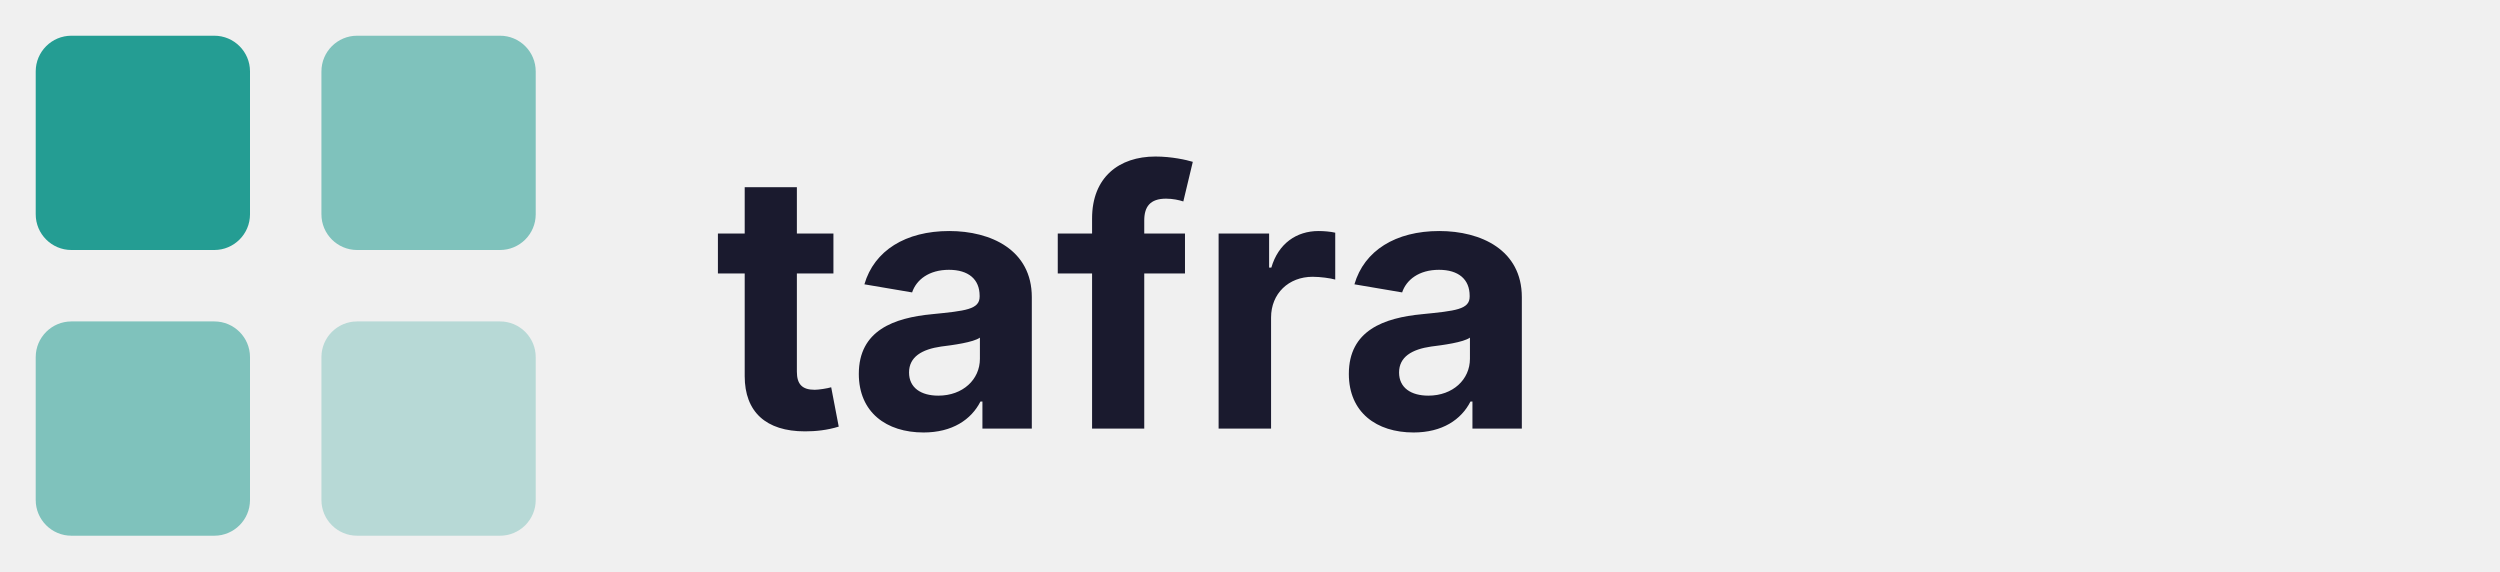
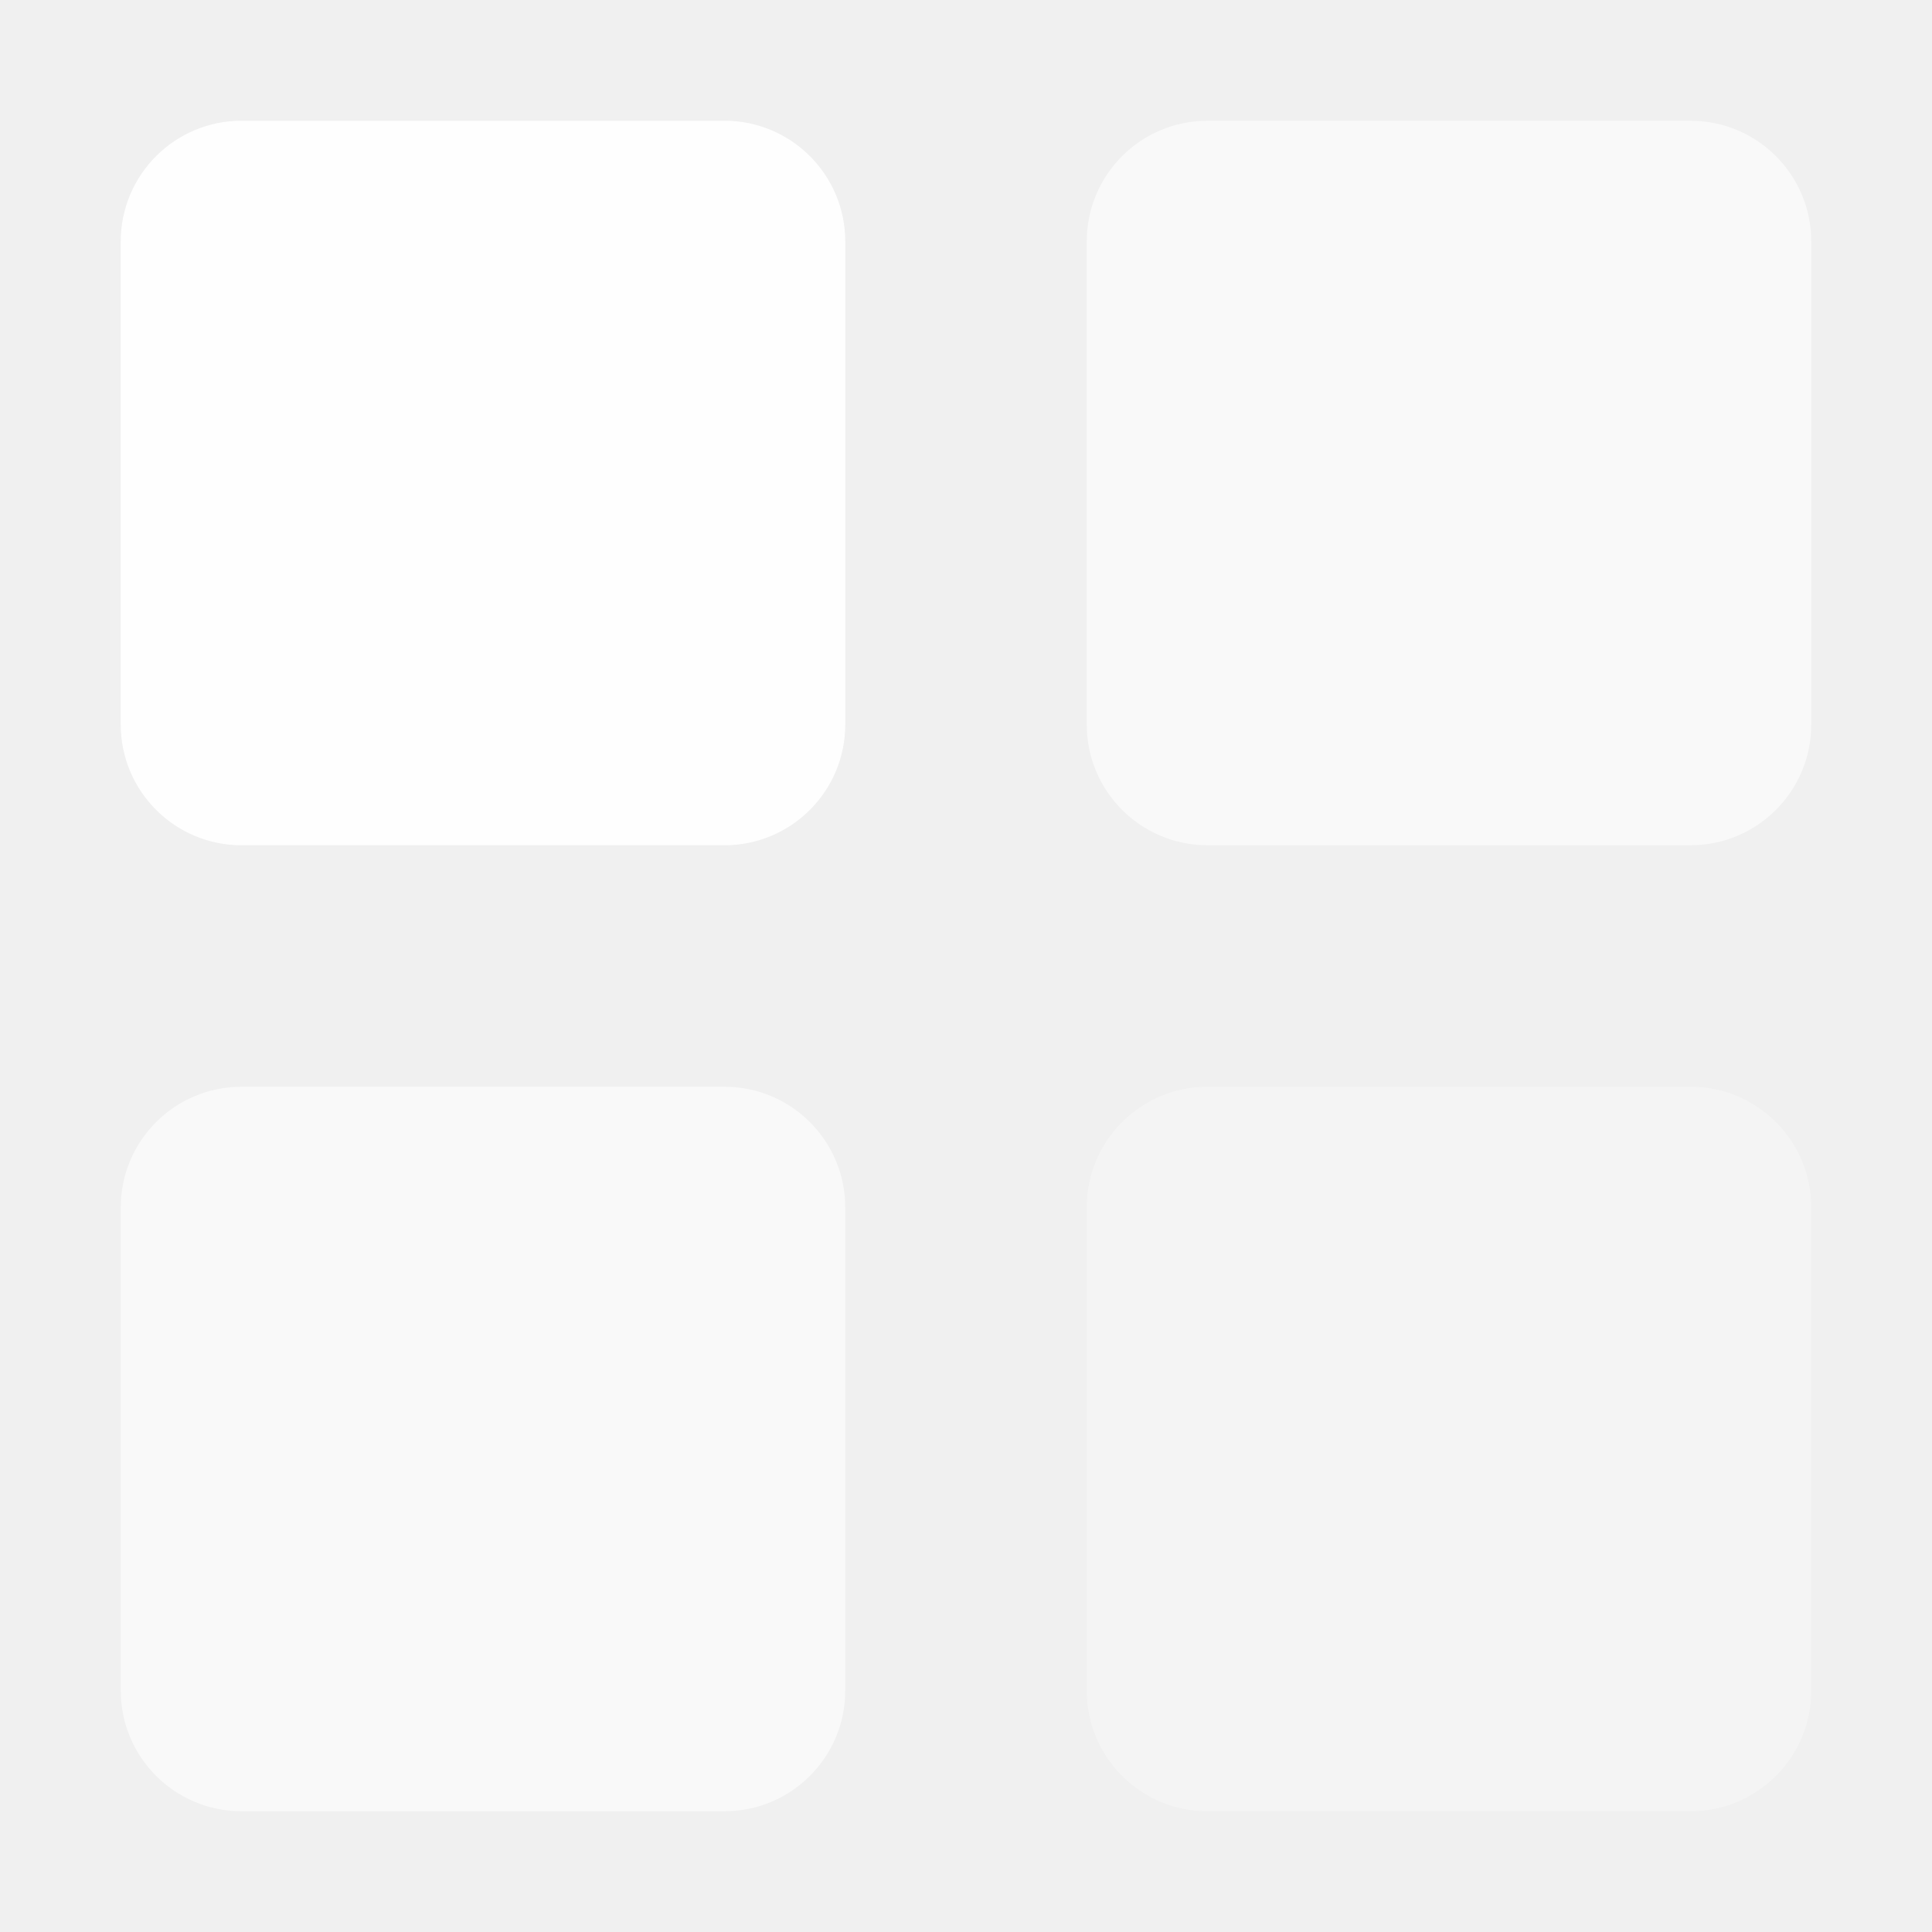
- <svg xmlns="http://www.w3.org/2000/svg" viewBox="0 0 140 32" fill="none">
-   <rect x="2" y="2" width="12" height="12" rx="2" fill="#0d9488" opacity="0.9" />
-   <rect x="18" y="2" width="12" height="12" rx="2" fill="#0d9488" opacity="0.5" />
-   <rect x="2" y="18" width="12" height="12" rx="2" fill="#0d9488" opacity="0.5" />
-   <rect x="18" y="18" width="12" height="12" rx="2" fill="#0d9488" opacity="0.25" />
-   <text x="40" y="24" font-family="Inter, system-ui, sans-serif" font-size="20" font-weight="700" fill="#1a1a2e">tafra</text>
+ <svg xmlns="http://www.w3.org/2000/svg" viewBox="0 0 32 32" fill="none">
+   <rect x="2" y="2" width="12" height="12" rx="2" fill="#ffffff" opacity="0.95" />
+   <rect x="18" y="2" width="12" height="12" rx="2" fill="#ffffff" opacity="0.6" />
+   <rect x="2" y="18" width="12" height="12" rx="2" fill="#ffffff" opacity="0.6" />
+   <rect x="18" y="18" width="12" height="12" rx="2" fill="#ffffff" opacity="0.3" />
</svg>
